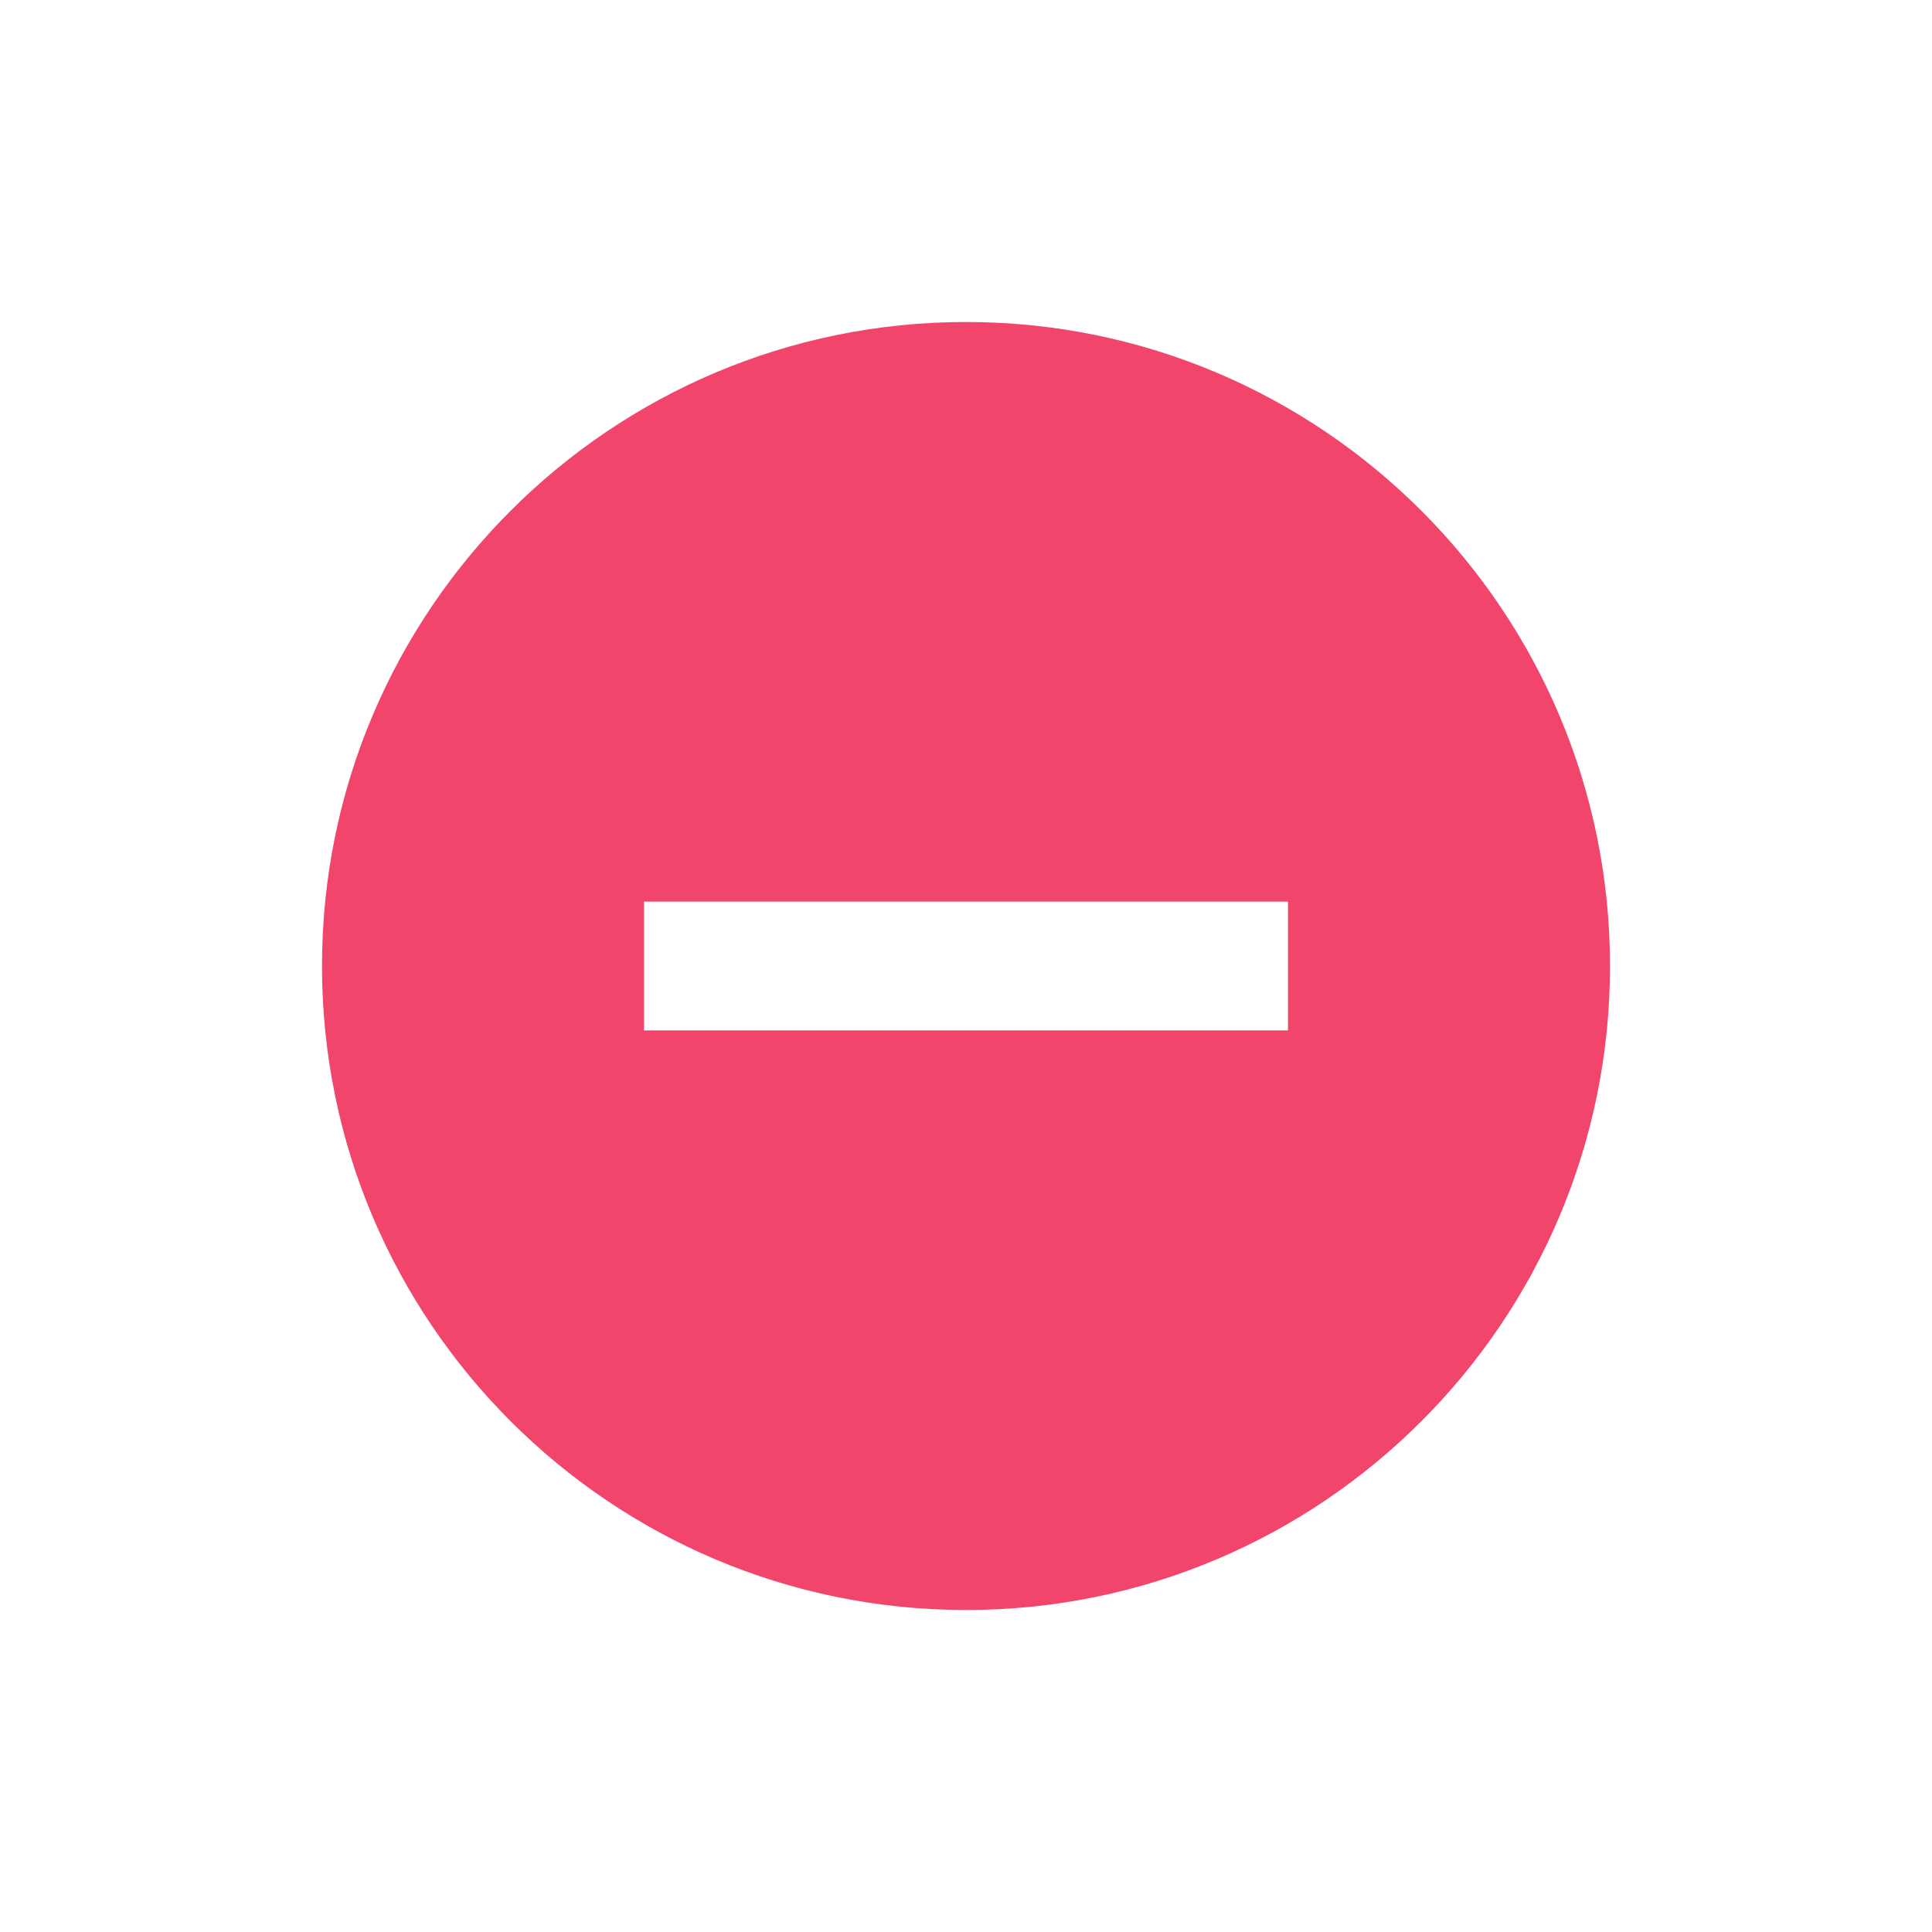
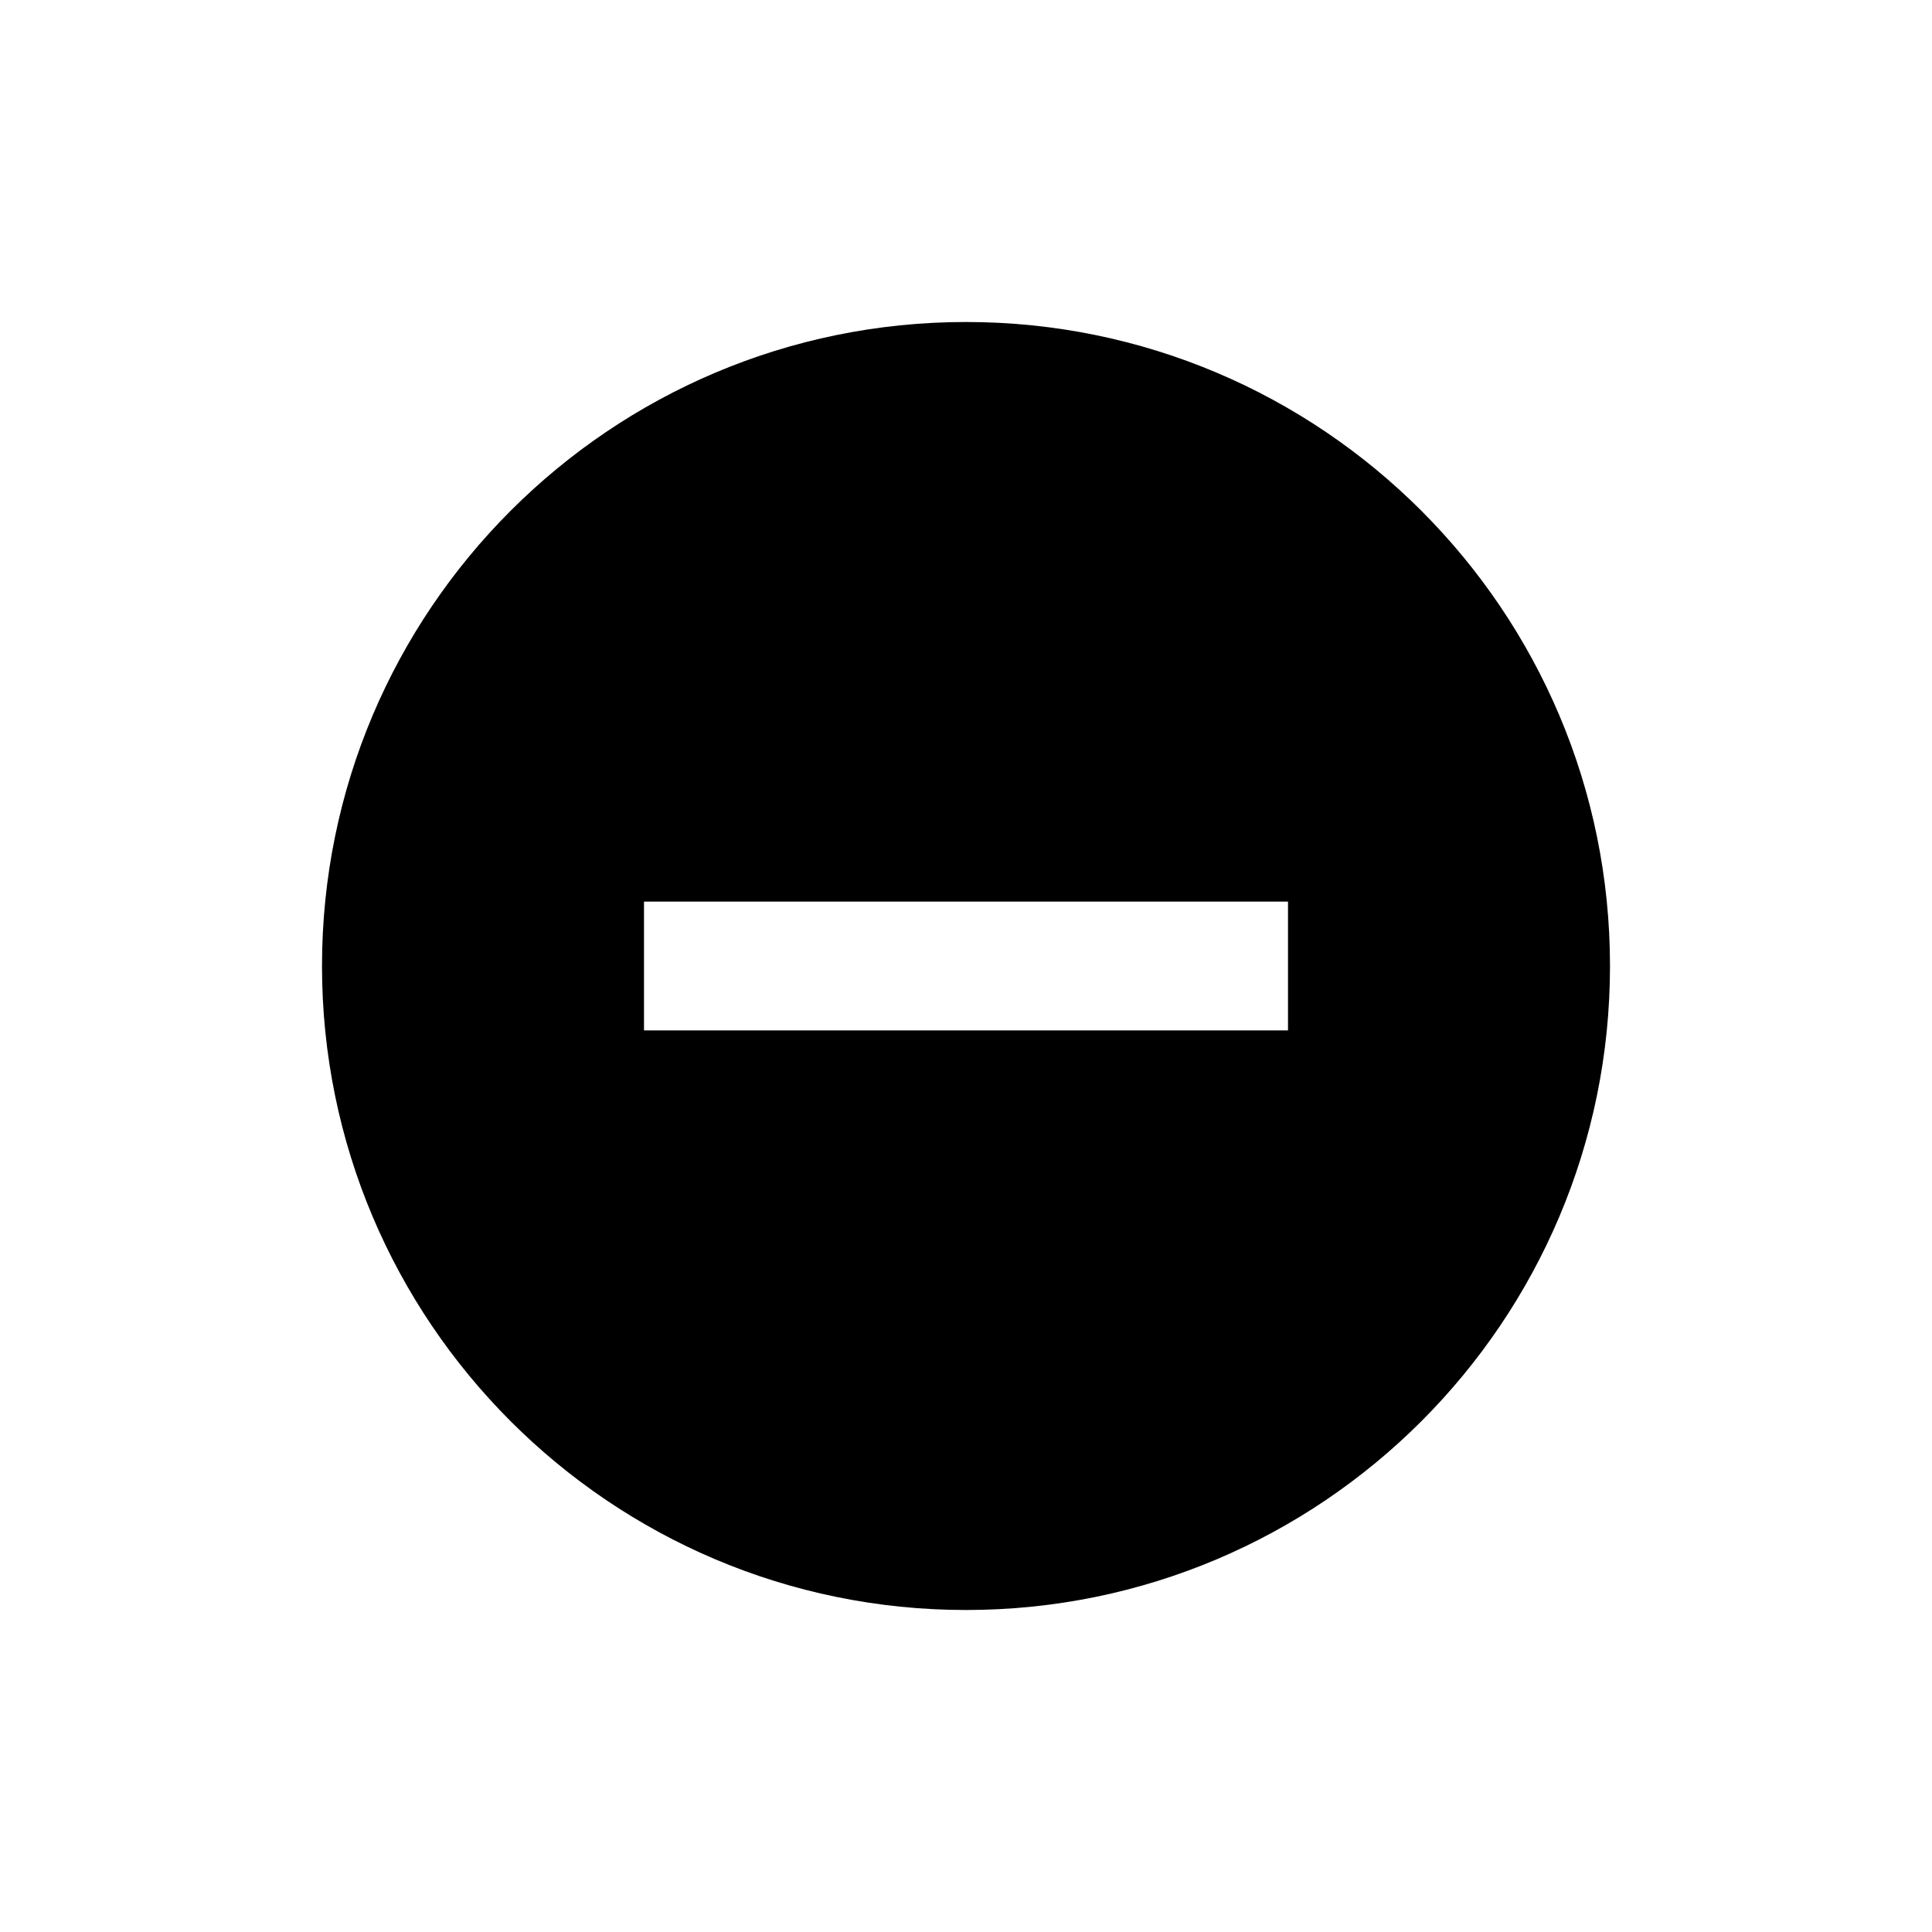
<svg xmlns="http://www.w3.org/2000/svg" width="24px" height="24px" viewBox="0 0 24 24" version="1.1">
  <g id="Icons" stroke="none" stroke-width="1" fill="none" fill-rule="evenodd">
    <g id="Icons/24/remove">
      <g id="add_circle-24px">
        <polygon id="Path" points="0 0 24 0 24 24 0 24" />
-         <path d="M12,4 C7.584,4 4,7.584 4,12 C4,16.416 7.584,20 12,20 C16.416,20 20,16.416 20,12 C20,7.584 16.416,4 12,4 Z M16,12.8 L8,12.8 L8,11.2 L16,11.2 L16,12.8 Z" id="Shape" fill="#F1456C" />
+         <path d="M12,4 C7.584,4 4,7.584 4,12 C4,16.416 7.584,20 12,20 C16.416,20 20,16.416 20,12 C20,7.584 16.416,4 12,4 Z M16,12.8 L8,12.8 L8,11.2 L16,11.2 L16,12.8 Z" id="Shape" fill="currentColor" />
      </g>
    </g>
  </g>
</svg>
